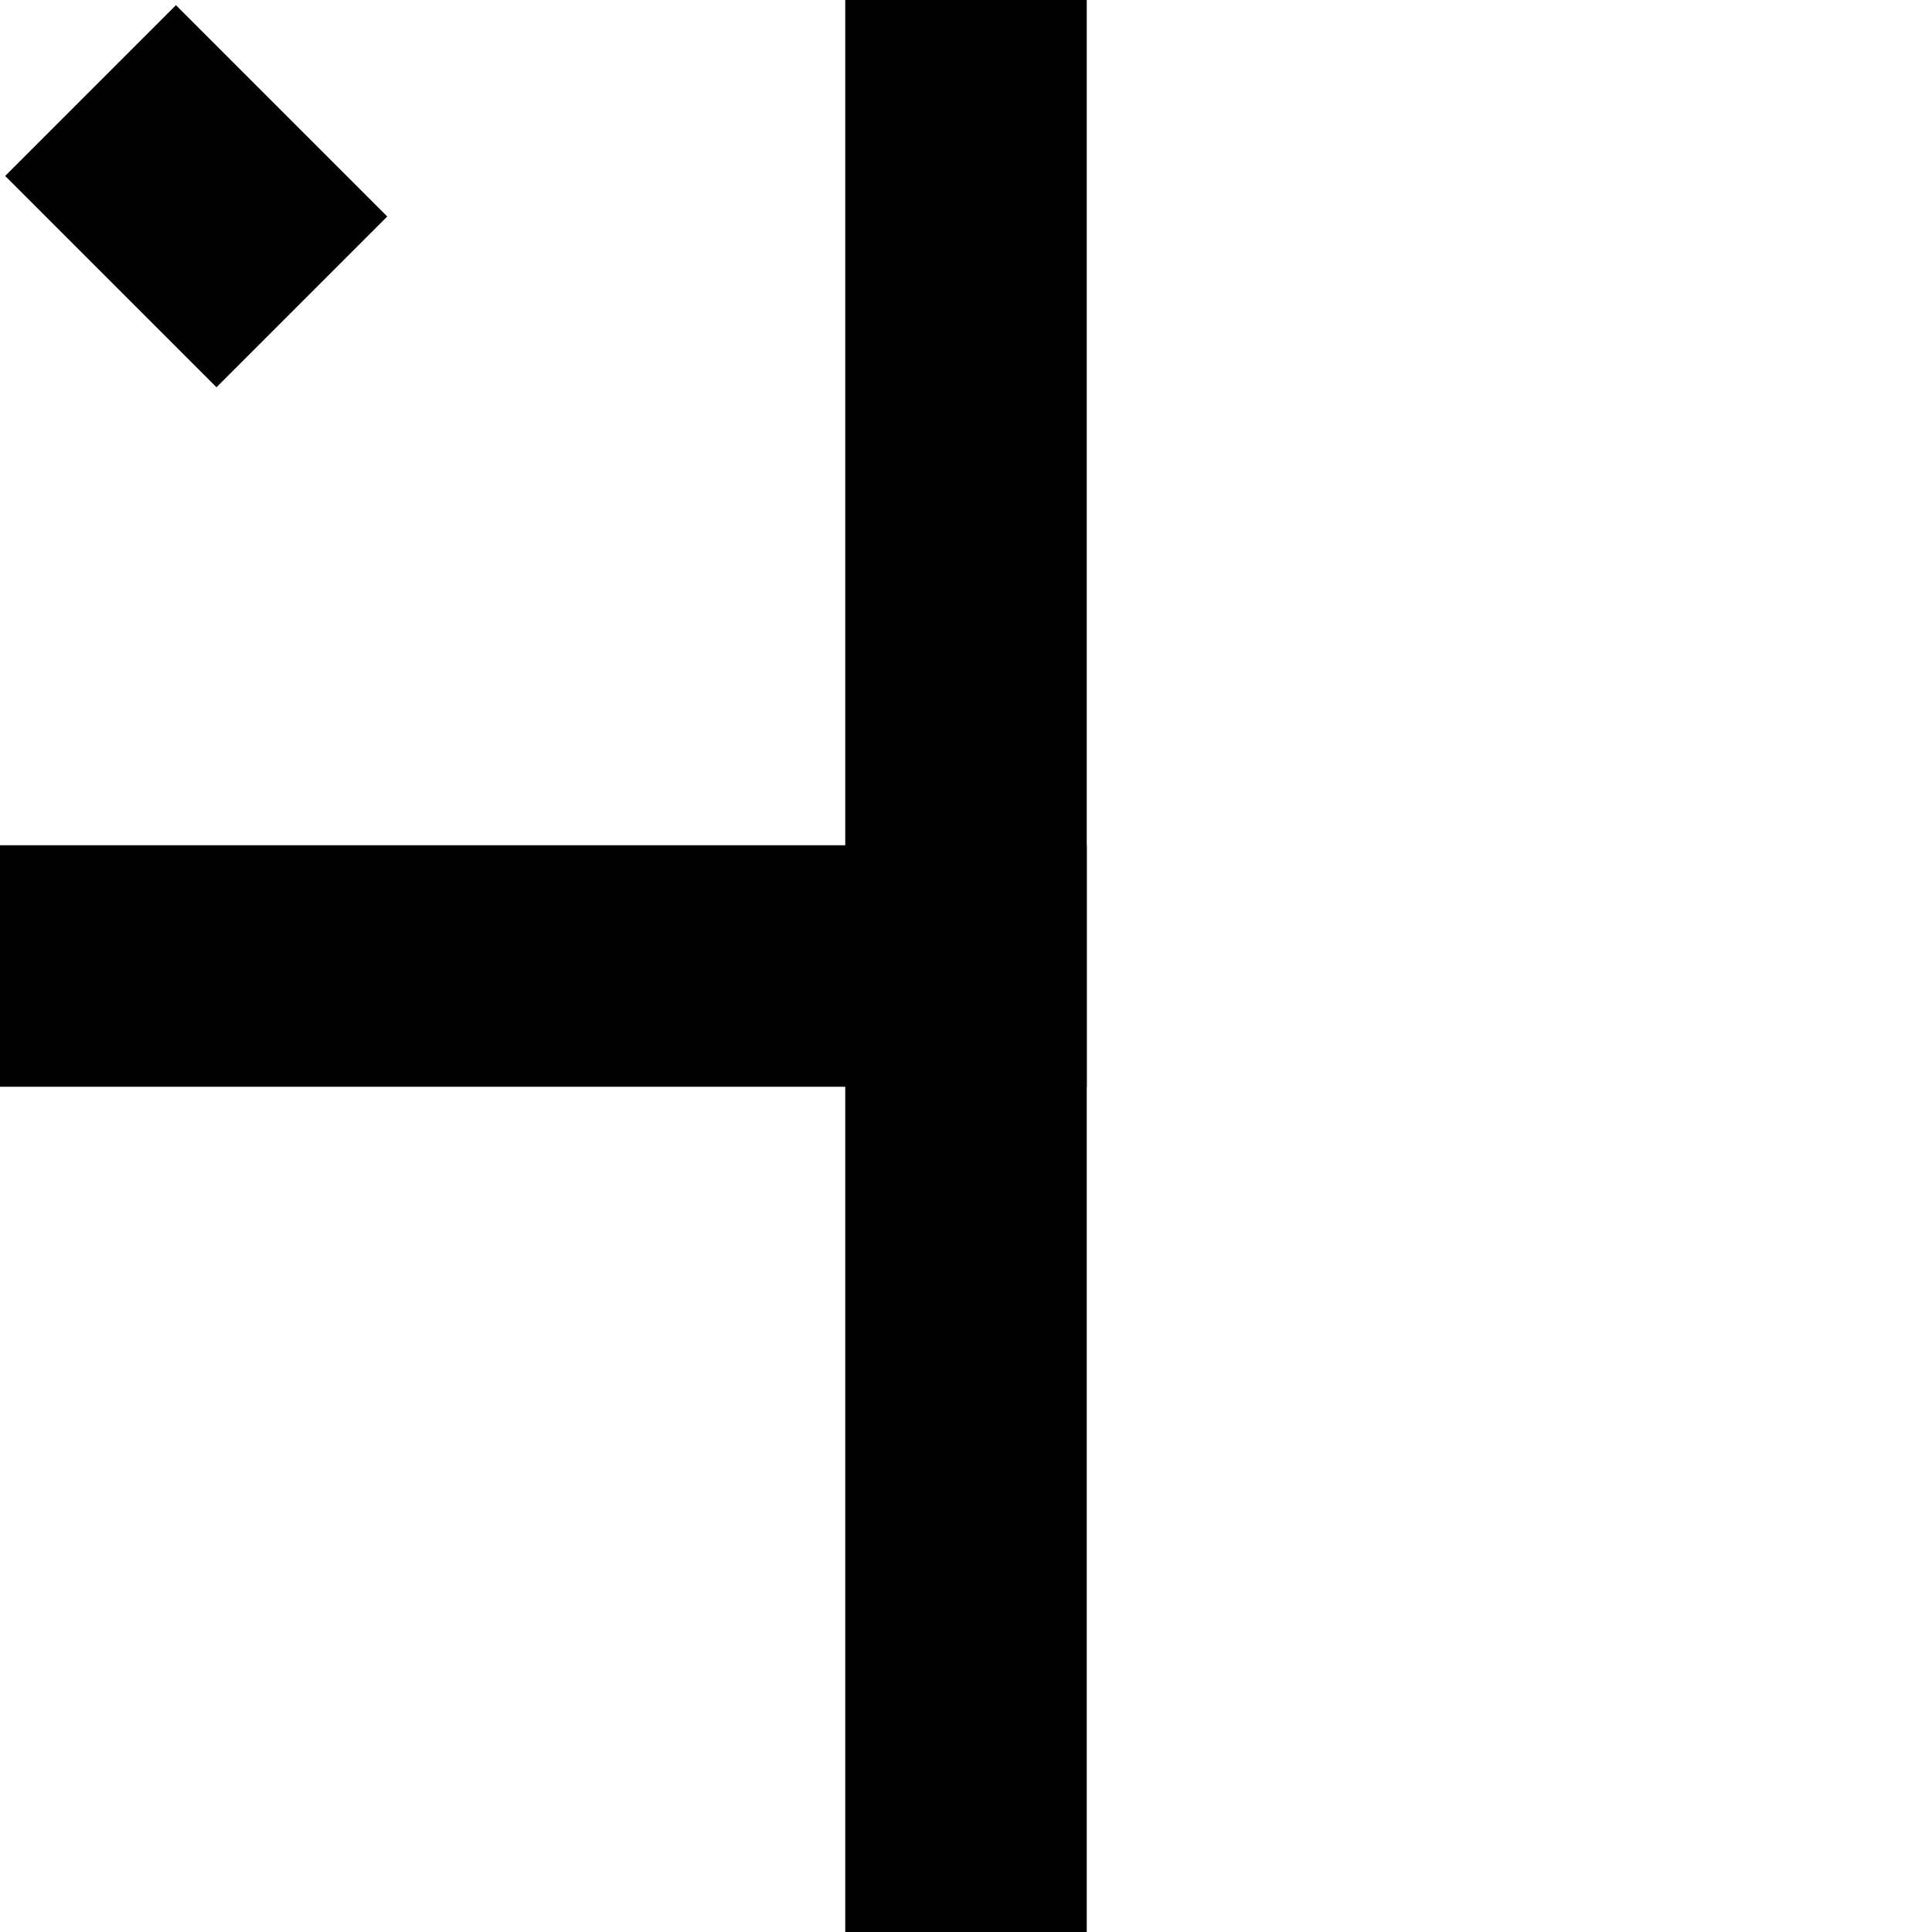
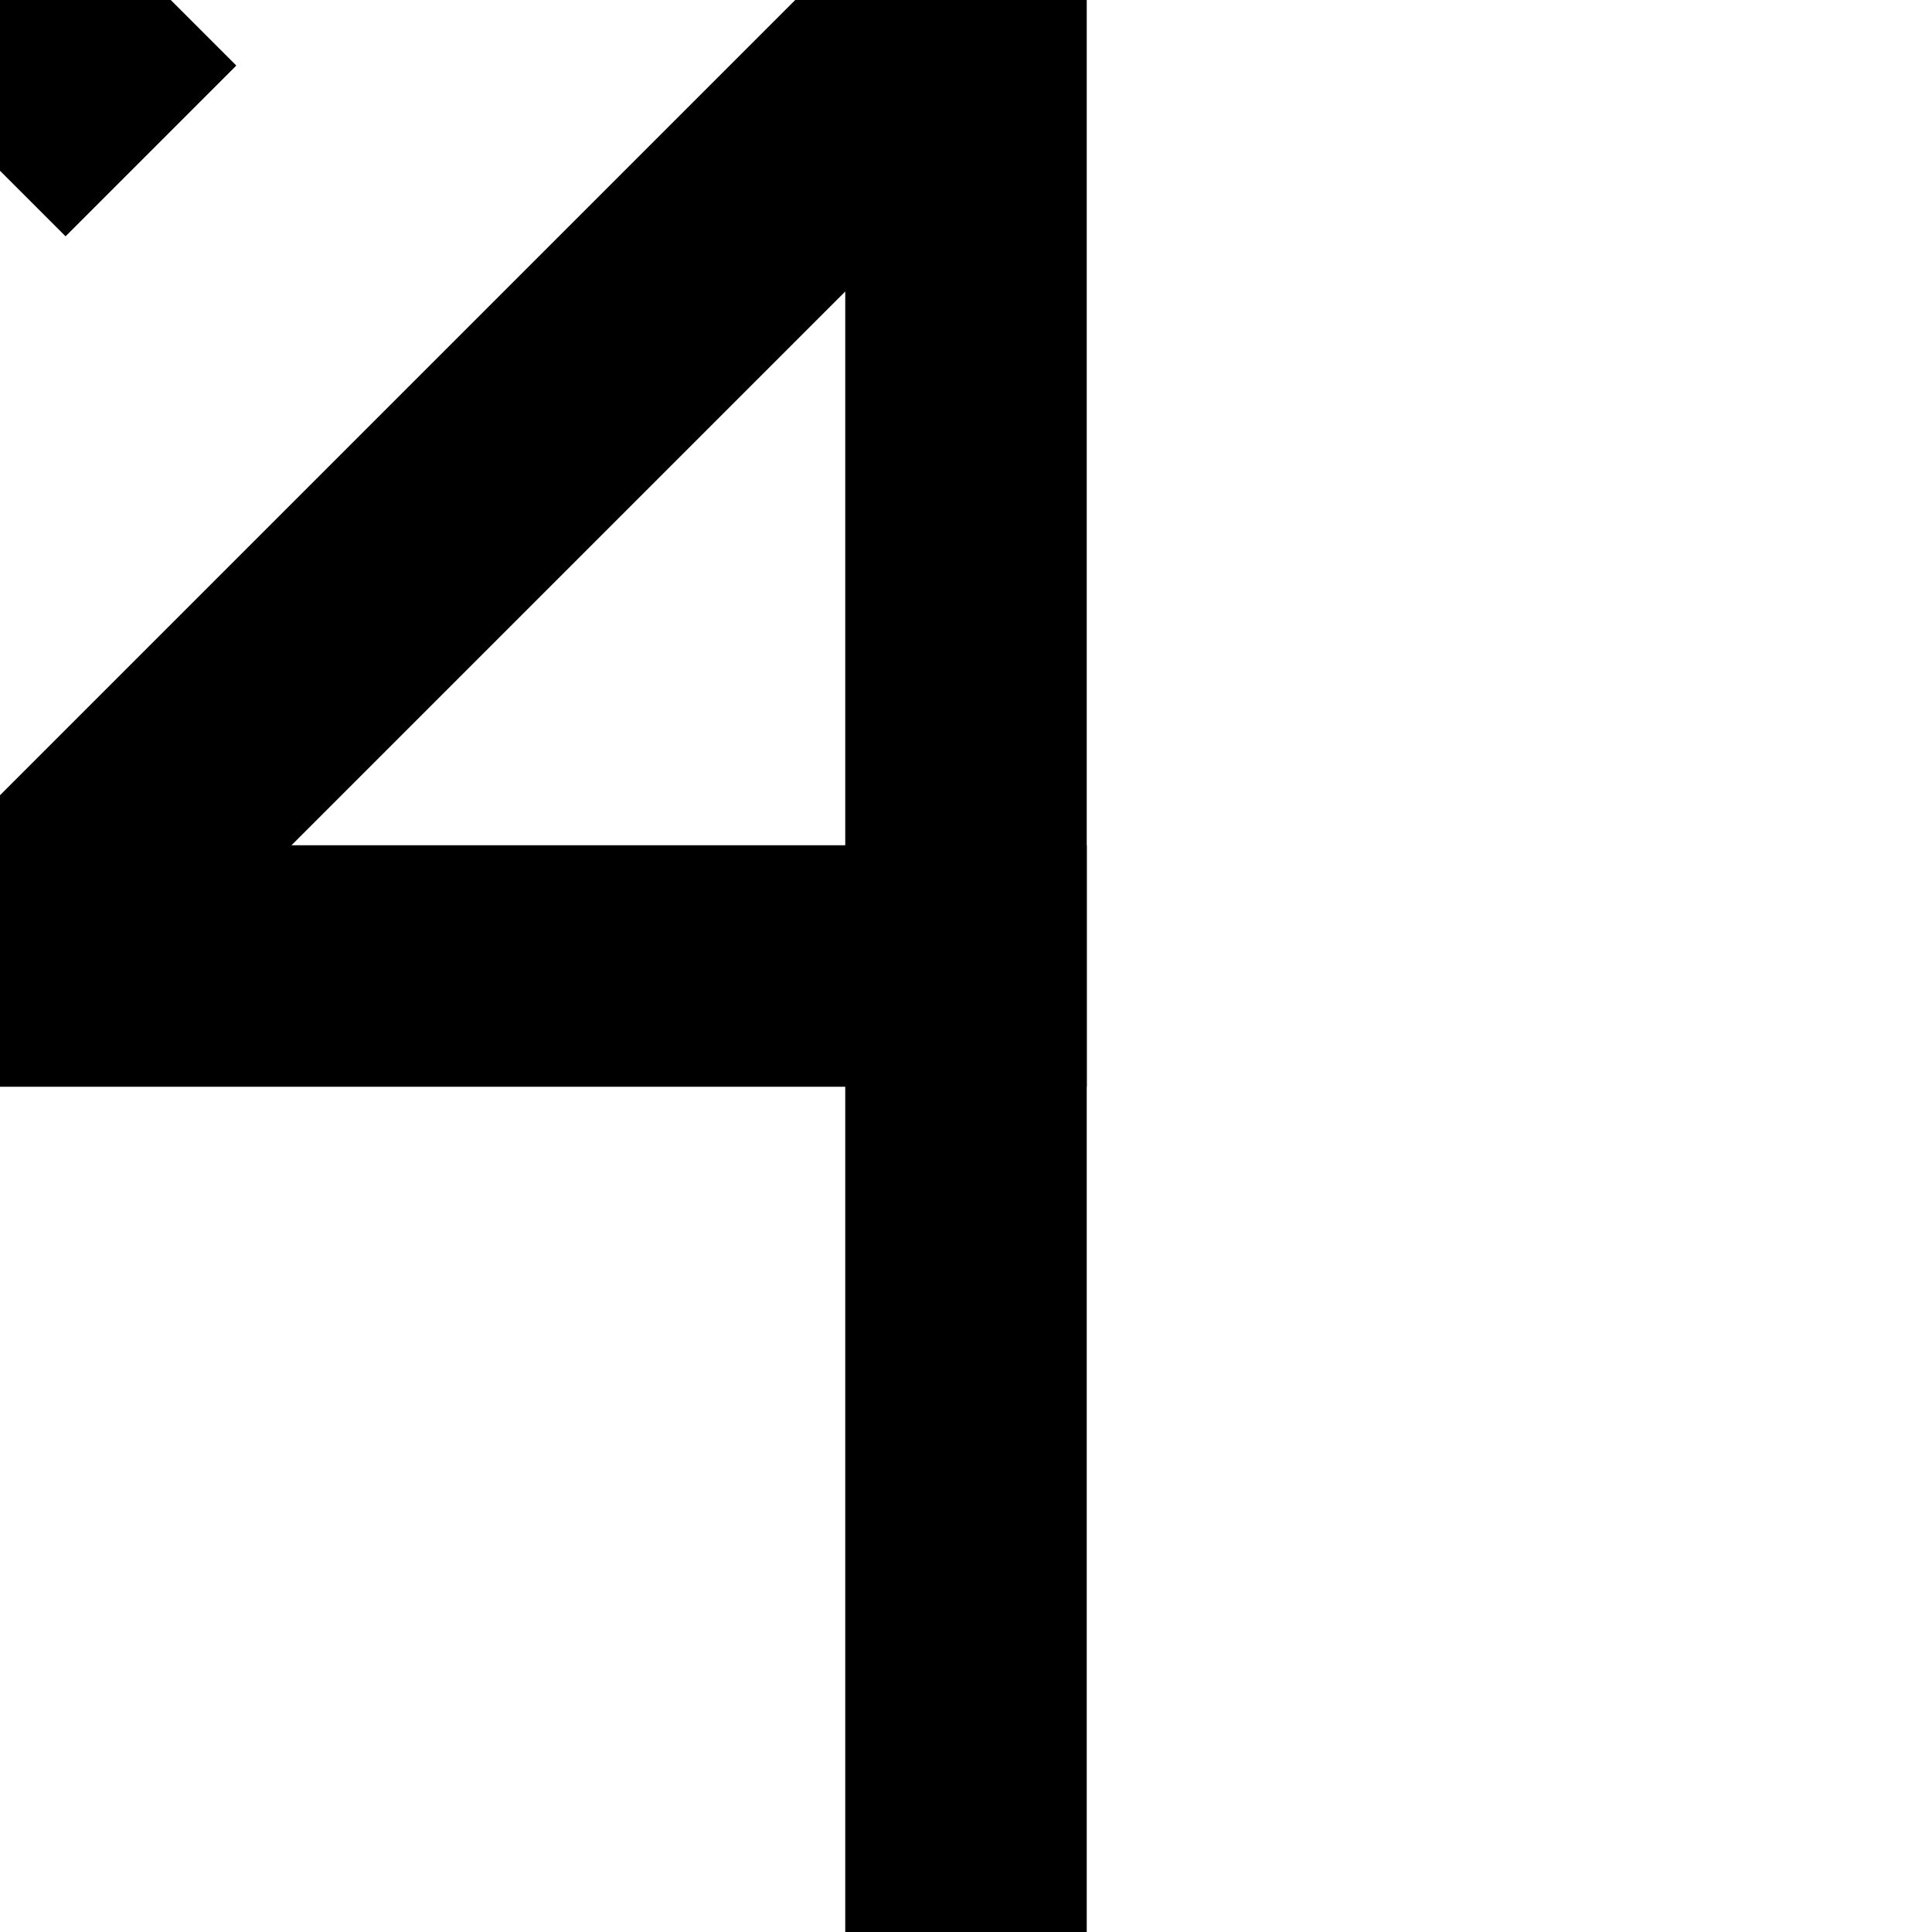
<svg xmlns="http://www.w3.org/2000/svg" width="512" height="512" viewBox="0 0 135.467 135.467" version="1.1" id="svg8">
  <defs id="defs2" />
  <g id="layer1" transform="translate(0,-161.5333)">
    <path style="fill:none;fill-rule:evenodd;stroke:#000000;stroke-width:16.933;stroke-linecap:square;stroke-linejoin:miter;stroke-opacity:1;stroke-miterlimit:4;stroke-dasharray:none" d="M 67.733,161.533 V 297" id="path4561" />
    <path style="fill:none;fill-rule:evenodd;stroke:#000000;stroke-width:16.933;stroke-linecap:square;stroke-linejoin:miter;stroke-opacity:1;stroke-miterlimit:4;stroke-dasharray:none" d="M 0,229.267 H 67.733" id="path4582" />
  </g>
  <defs id="defs2" />
-   <path id="path4597" d="M 21.167,21.167 6.35,6.35" style="fill:none;fill-rule:evenodd;stroke:#000000;stroke-width:16.933;stroke-linecap:butt;stroke-linejoin:miter;stroke-opacity:1;stroke-miterlimit:4;stroke-dasharray:none" />
+   <path id="path4597" d="M 10.583,10.583 -4.233,-4.233" style="fill:none;fill-rule:evenodd;stroke:#000000;stroke-width:16.933;stroke-linecap:butt;stroke-linejoin:miter;stroke-miterlimit:4;stroke-dasharray:none;stroke-opacity:1" />
+   <path style="fill:none;fill-rule:evenodd;stroke:#000000;stroke-width:16.933;stroke-linecap:butt;stroke-linejoin:miter;stroke-opacity:1;stroke-miterlimit:4;stroke-dasharray:none" d="M 0,67.733 67.733,2.5999998e-6" id="path5042" />
</svg>
